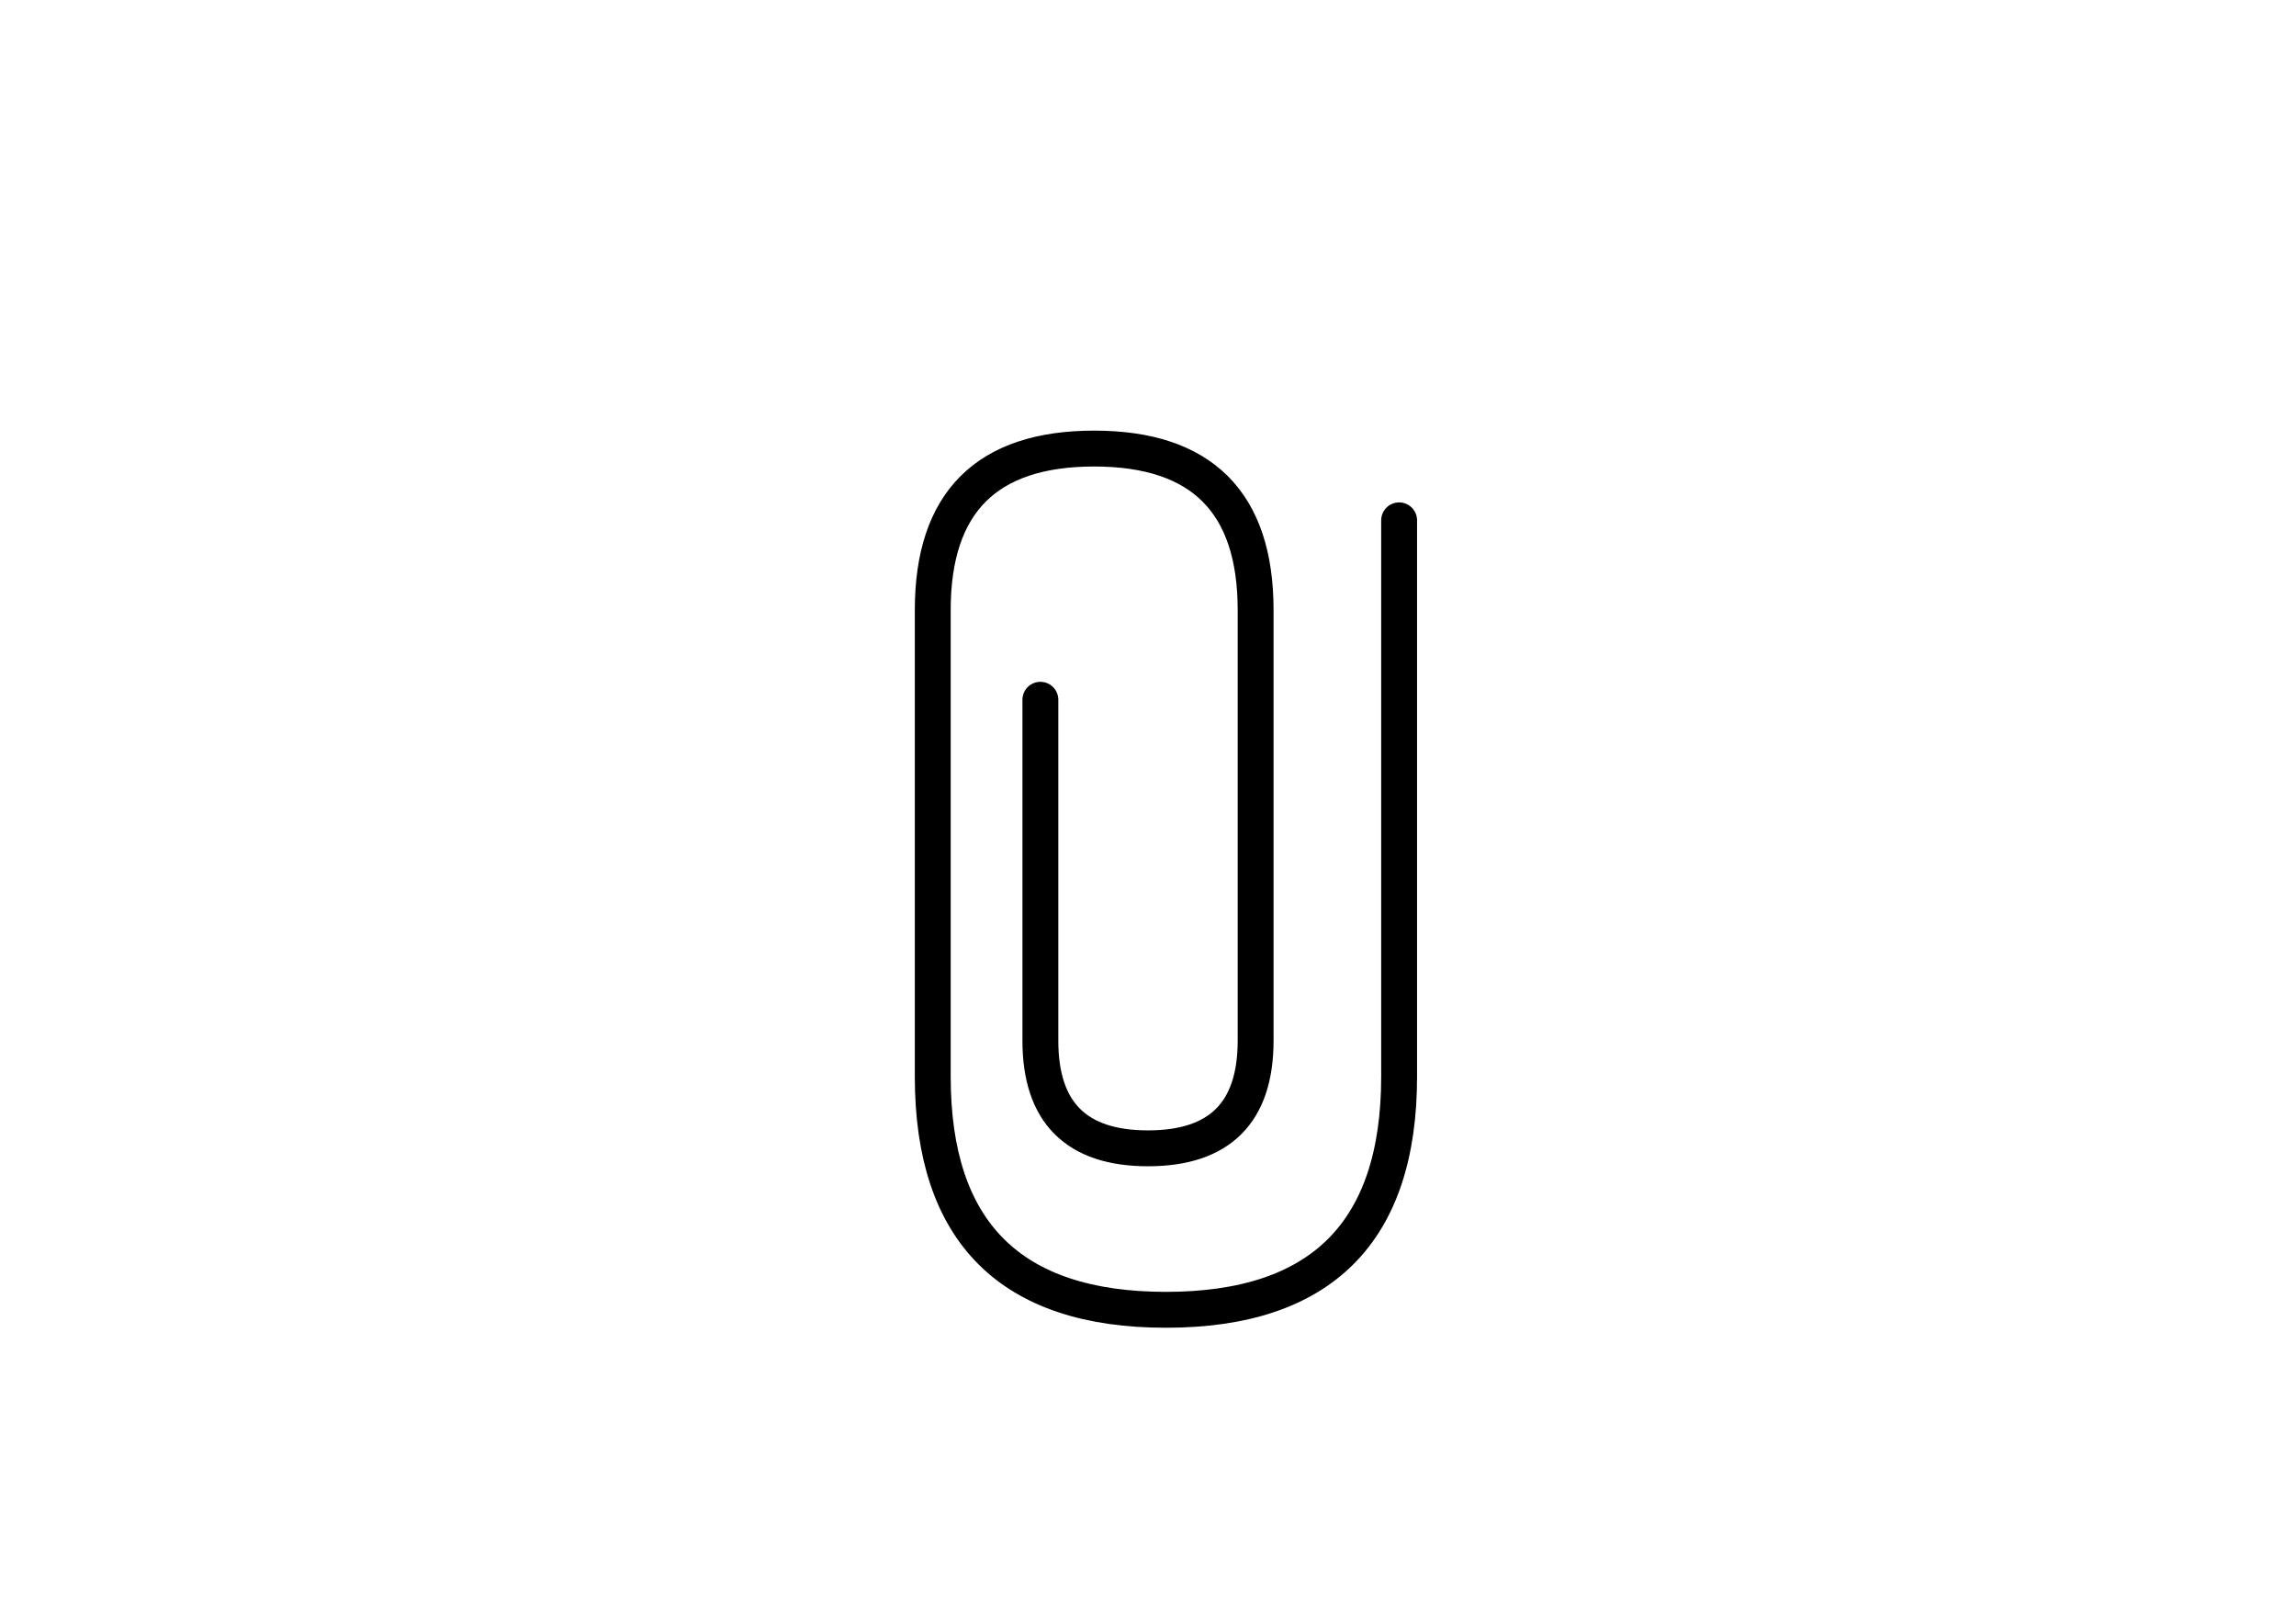
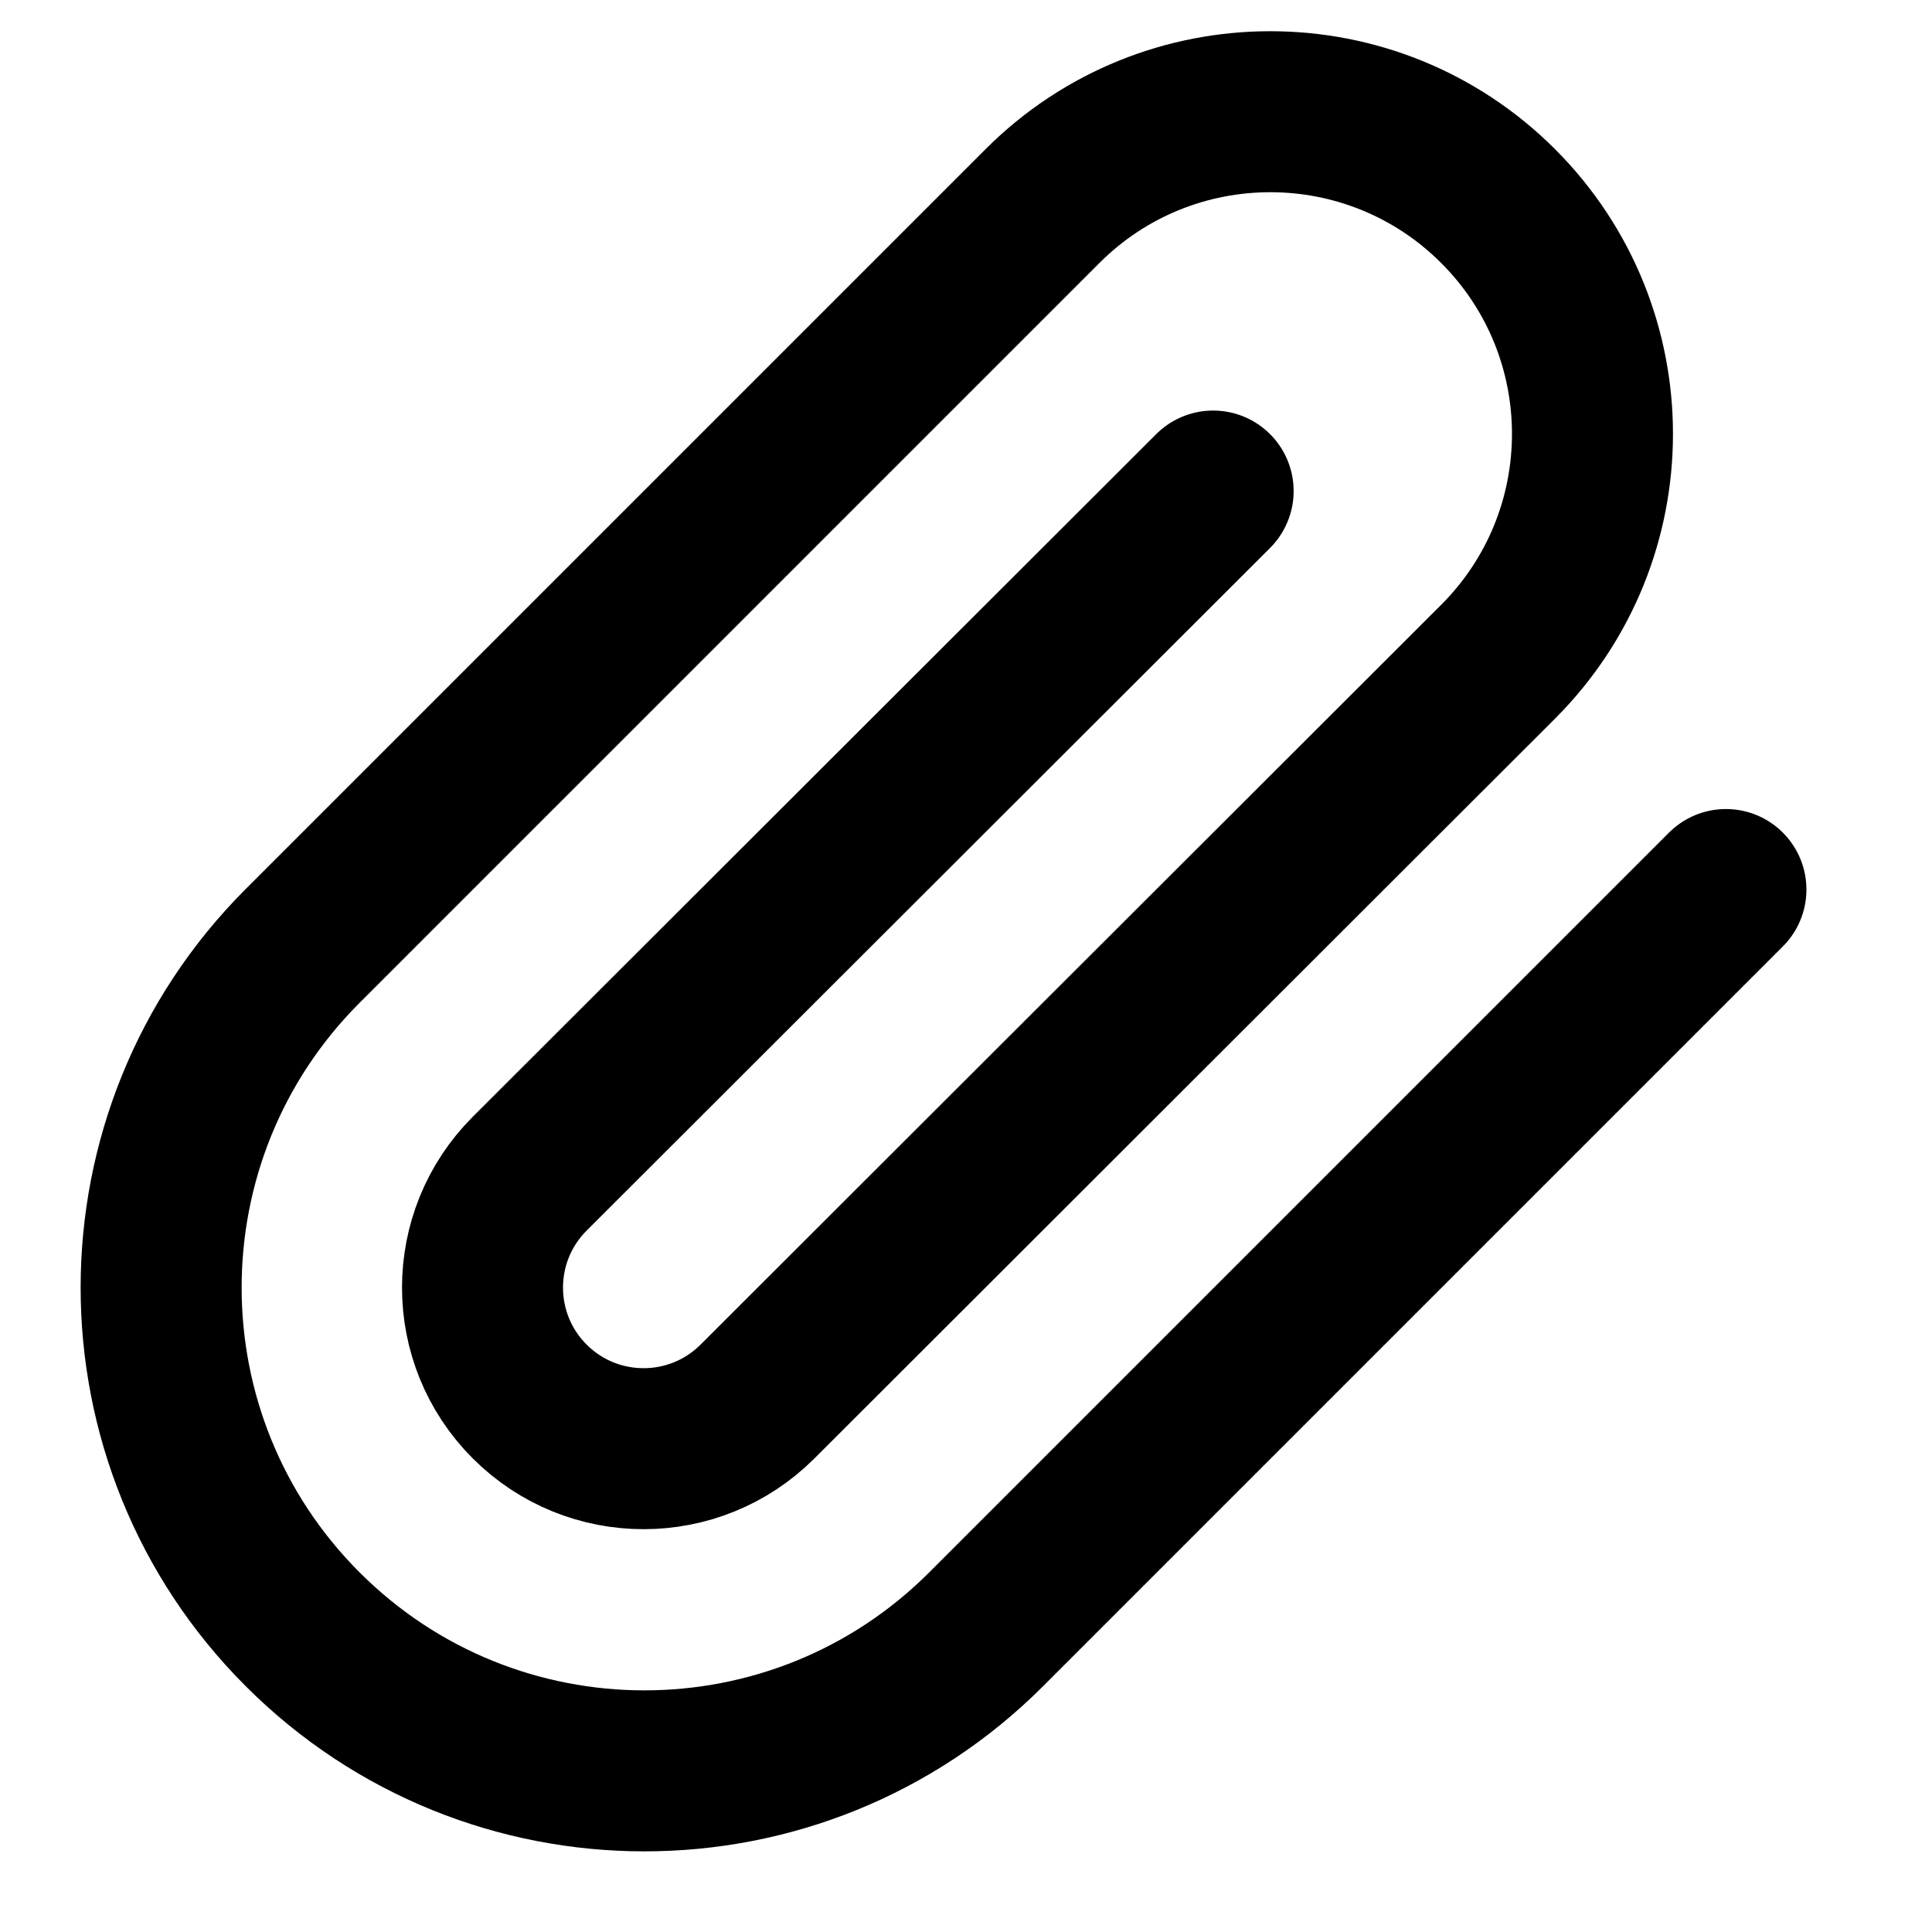
- <svg xmlns="http://www.w3.org/2000/svg" viewBox="0 0 256 180" role="img" aria-label="クリップ">
-   <rect width="256" height="180" fill="none" />
-   <g stroke="#000" stroke-width="4" stroke-linecap="round" stroke-linejoin="round" fill="none">
-     <path d="M156 58 V120 Q156 146 130 146 Q104 146 104 120 V68 Q104 50 122 50 Q140 50 140 68 V116 Q140 128 128 128 Q116 128 116 116 V78" />
-   </g>
+ <svg xmlns="http://www.w3.org/2000/svg" viewBox="0 0 24 24" fill="none" stroke="currentColor" stroke-width="2" stroke-linecap="round" stroke-linejoin="round">
+   <path d="M21.44 11.05l-9.19 9.19a6 6 0 0 1-8.49-8.49l9.19-9.19a4 4 0 0 1 5.66 5.66l-9.2 9.19a2 2 0 0 1-2.83-2.83l8.49-8.48" />
</svg>
